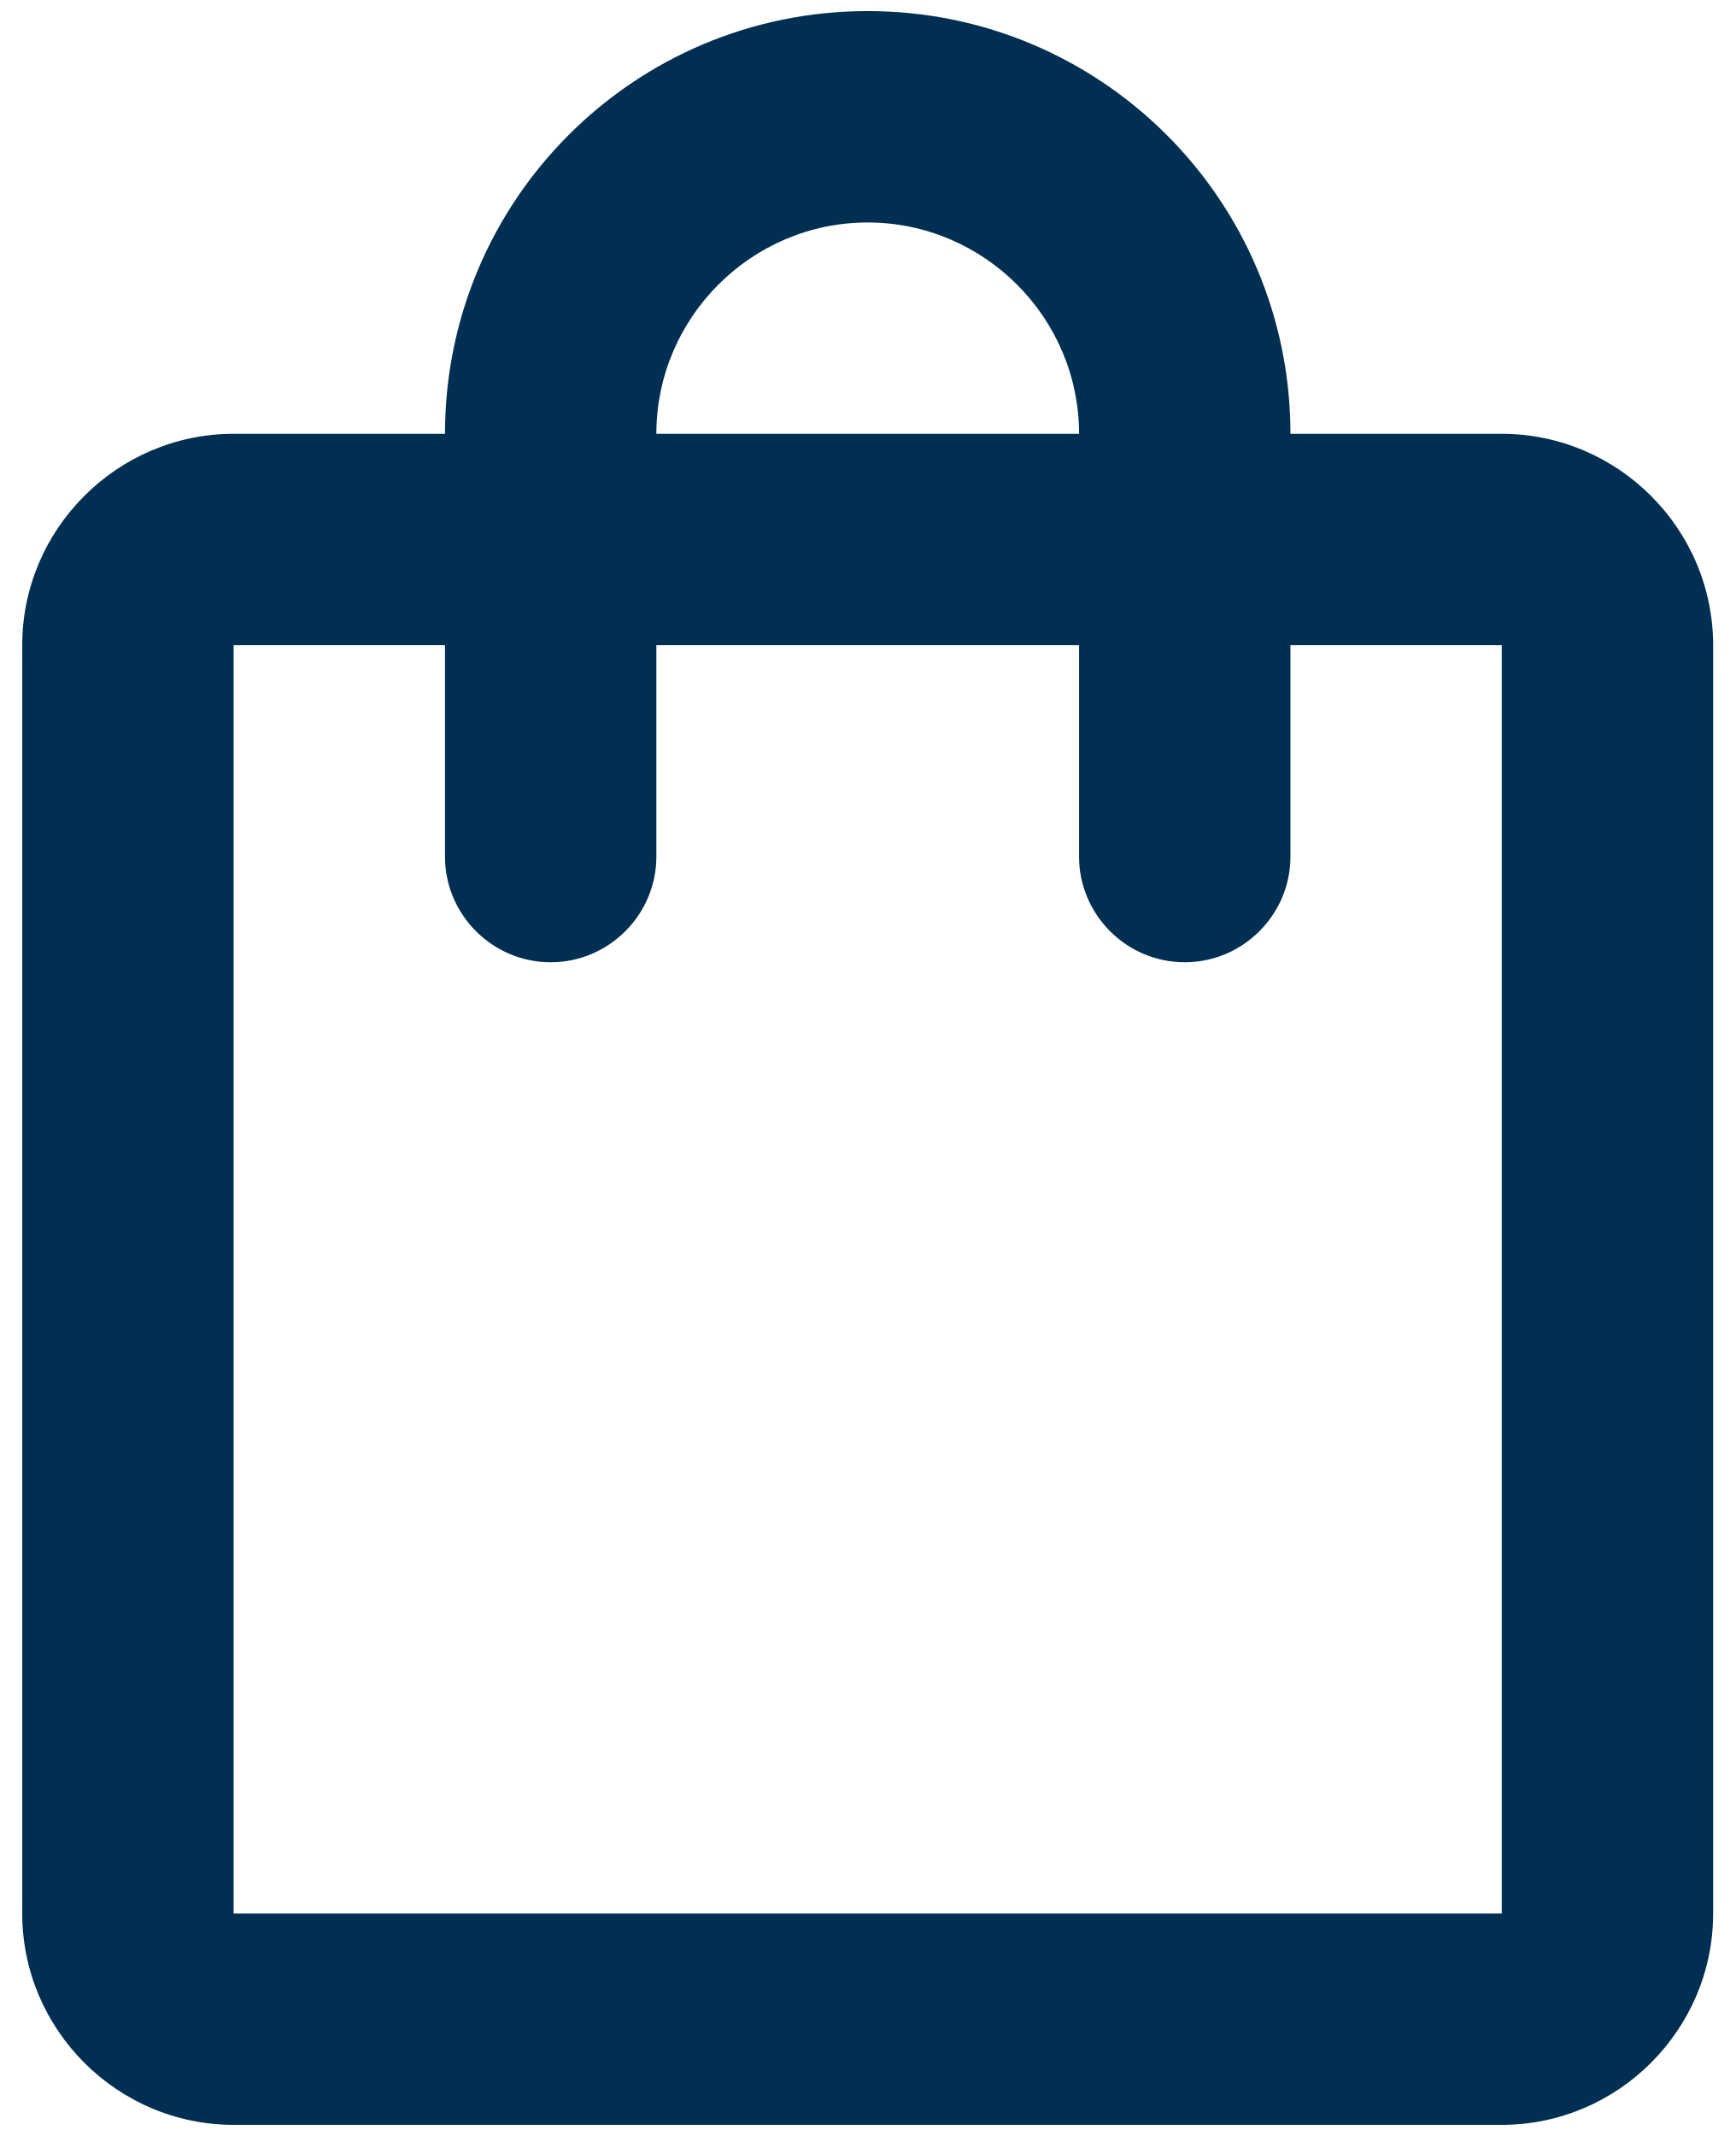
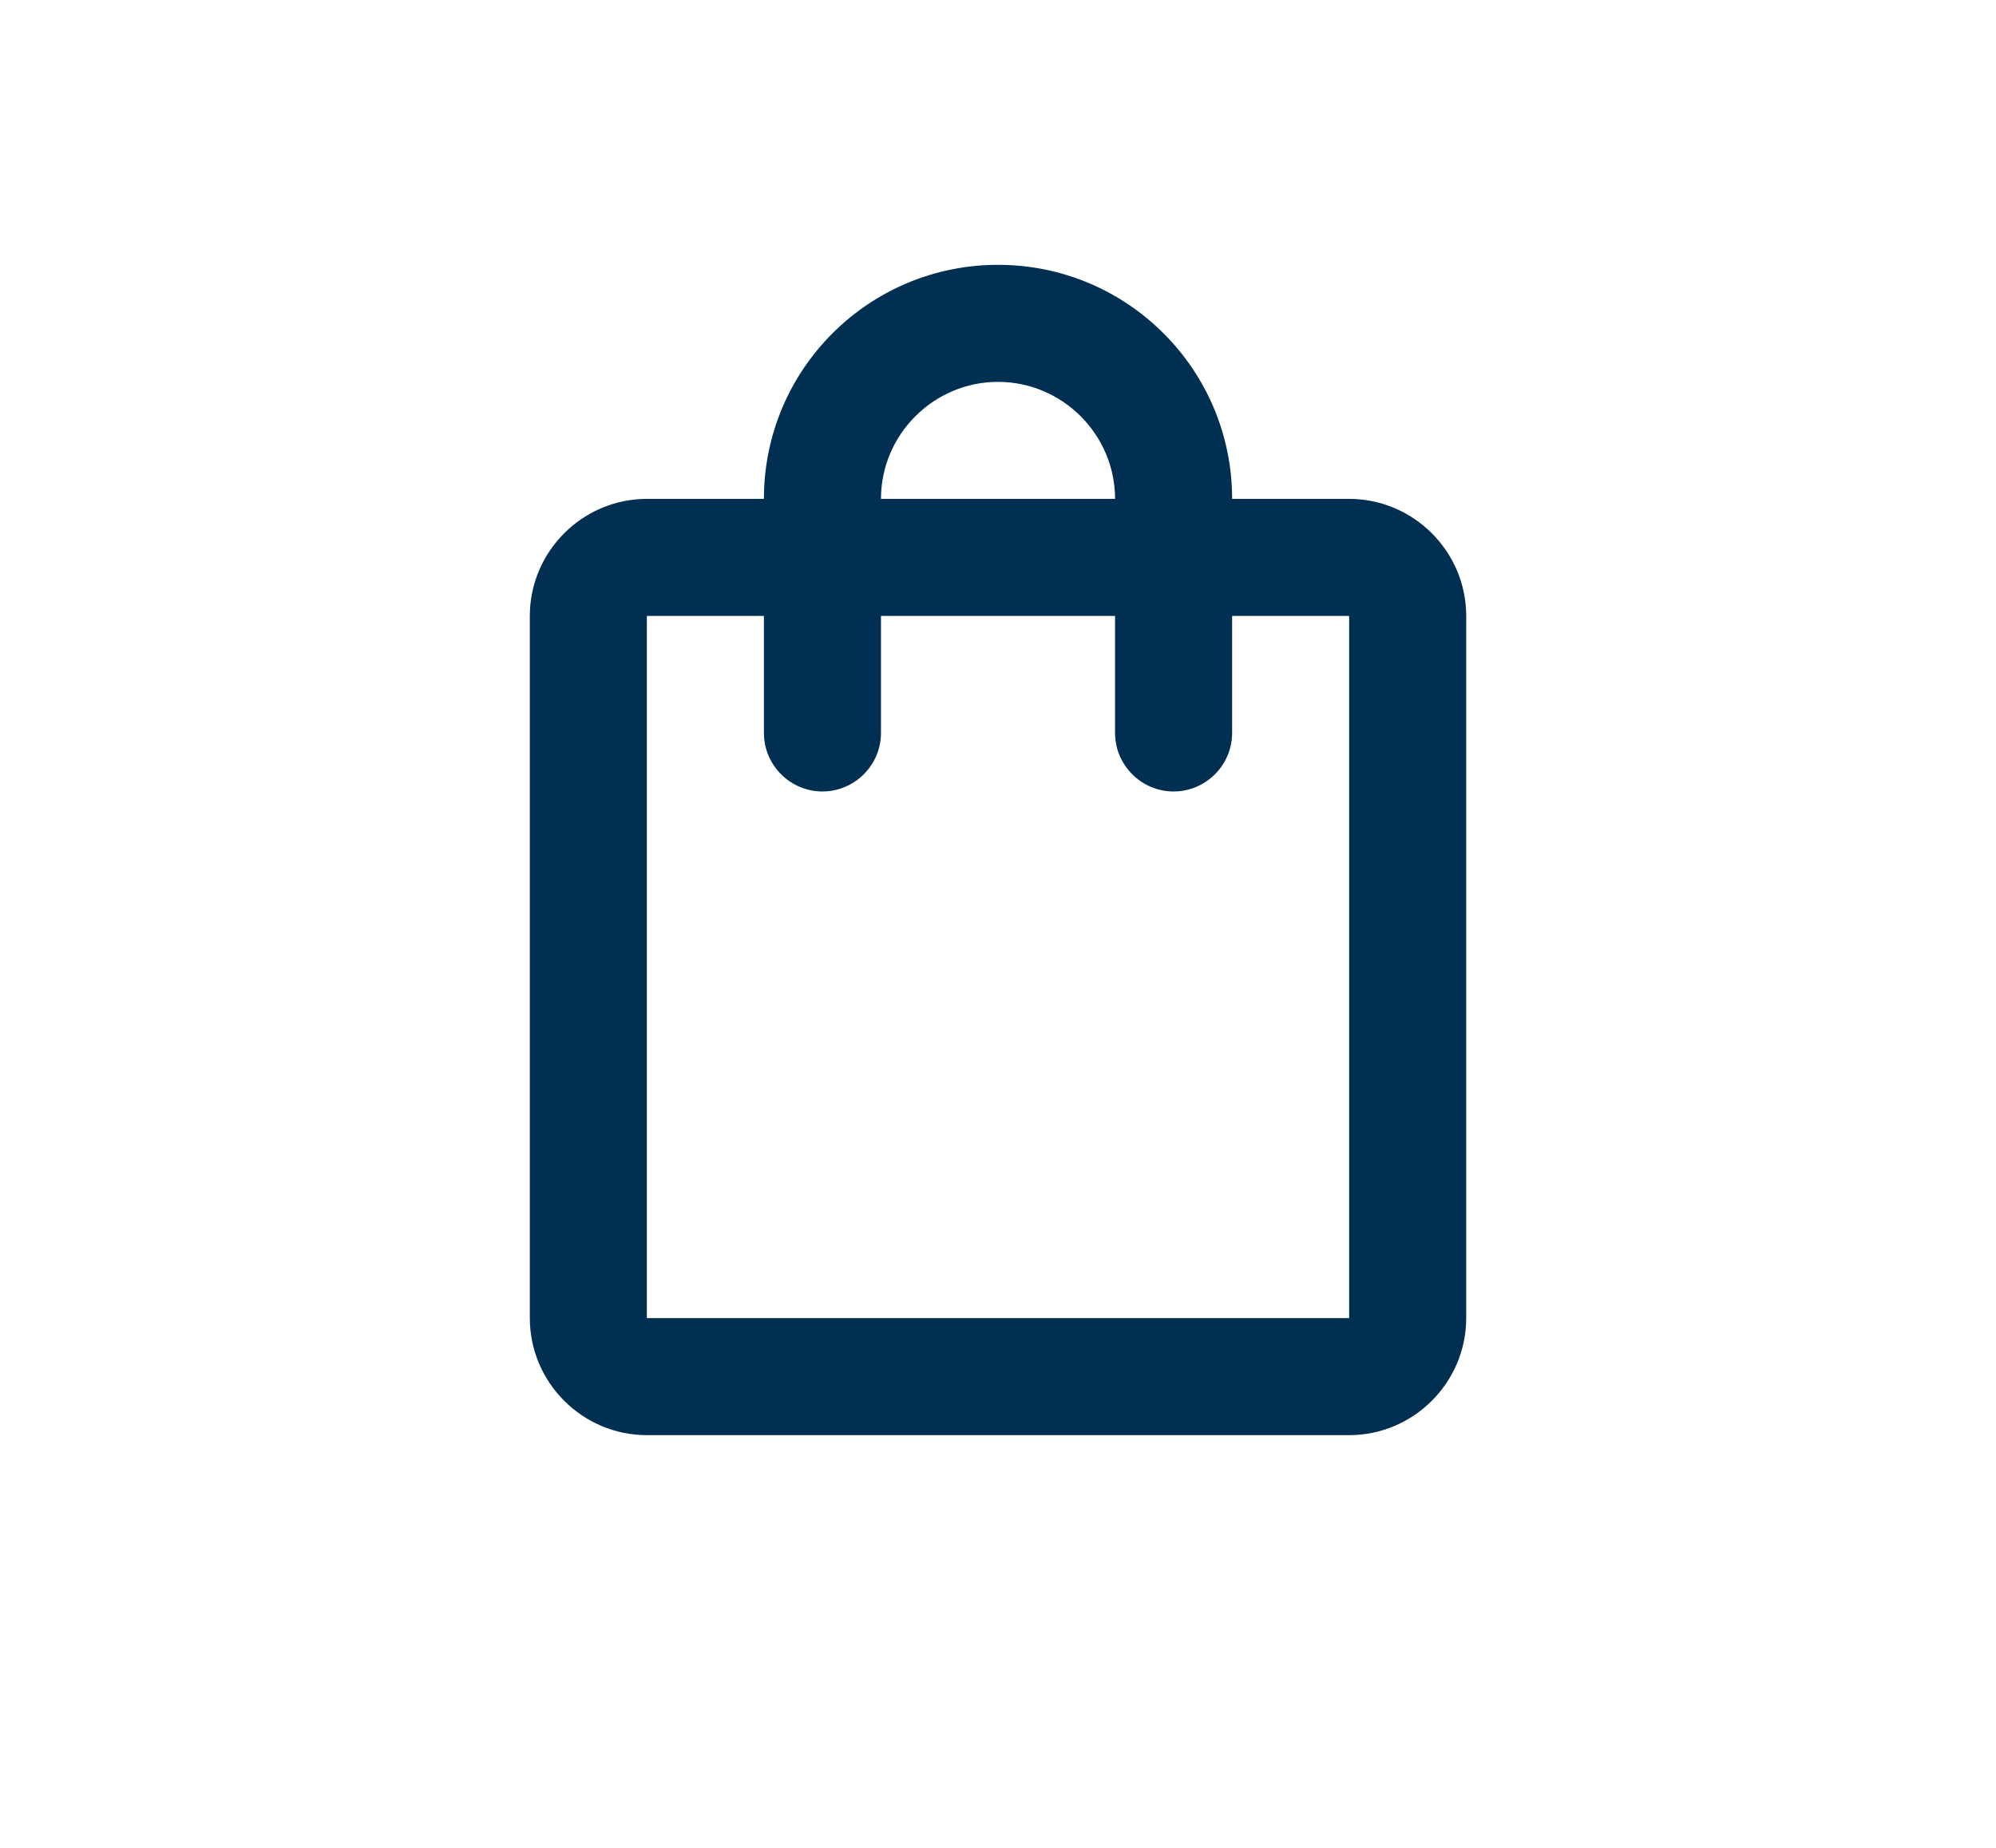
- <svg xmlns="http://www.w3.org/2000/svg" width="26" height="32" viewBox="0 0 26 32" fill="none">
-   <path d="M22.5 6.499H19.334C19.334 3 16.499 0.166 13 0.166C9.501 0.166 6.667 3 6.667 6.499H3.5C1.758 6.499 0.333 7.924 0.333 9.666V28.666C0.333 30.408 1.758 31.833 3.5 31.833H22.5C24.242 31.833 25.667 30.408 25.667 28.666V9.666C25.667 7.924 24.242 6.499 22.5 6.499ZM13 3.333C14.742 3.333 16.167 4.758 16.167 6.499H9.834C9.834 4.758 11.258 3.333 13 3.333ZM22.5 28.666H3.5V9.666H6.667V12.833C6.667 13.704 7.379 14.416 8.25 14.416C9.121 14.416 9.834 13.704 9.834 12.833V9.666H16.167V12.833C16.167 13.704 16.879 14.416 17.75 14.416C18.621 14.416 19.334 13.704 19.334 12.833V9.666H22.5V28.666Z" fill="#002F52" />
+ <svg xmlns="http://www.w3.org/2000/svg" width="54" height="50" viewBox="0 0 54 50" fill="none">
+   <path d="M36.5 13.499H33.334C33.334 10 30.499 7.166 27 7.166C23.501 7.166 20.667 10 20.667 13.499H17.5C15.758 13.499 14.334 14.924 14.334 16.666V35.666C14.334 37.408 15.758 38.833 17.5 38.833H36.5C38.242 38.833 39.667 37.408 39.667 35.666V16.666C39.667 14.924 38.242 13.499 36.5 13.499ZM27 10.333C28.742 10.333 30.167 11.758 30.167 13.499H23.834C23.834 11.758 25.259 10.333 27 10.333ZM36.5 35.666H17.5V16.666H20.667V19.833C20.667 20.703 21.379 21.416 22.25 21.416C23.121 21.416 23.834 20.703 23.834 19.833V16.666H30.167V19.833C30.167 20.703 30.879 21.416 31.75 21.416C32.621 21.416 33.334 20.703 33.334 19.833V16.666H36.5V35.666Z" fill="#002F52" />
</svg>
